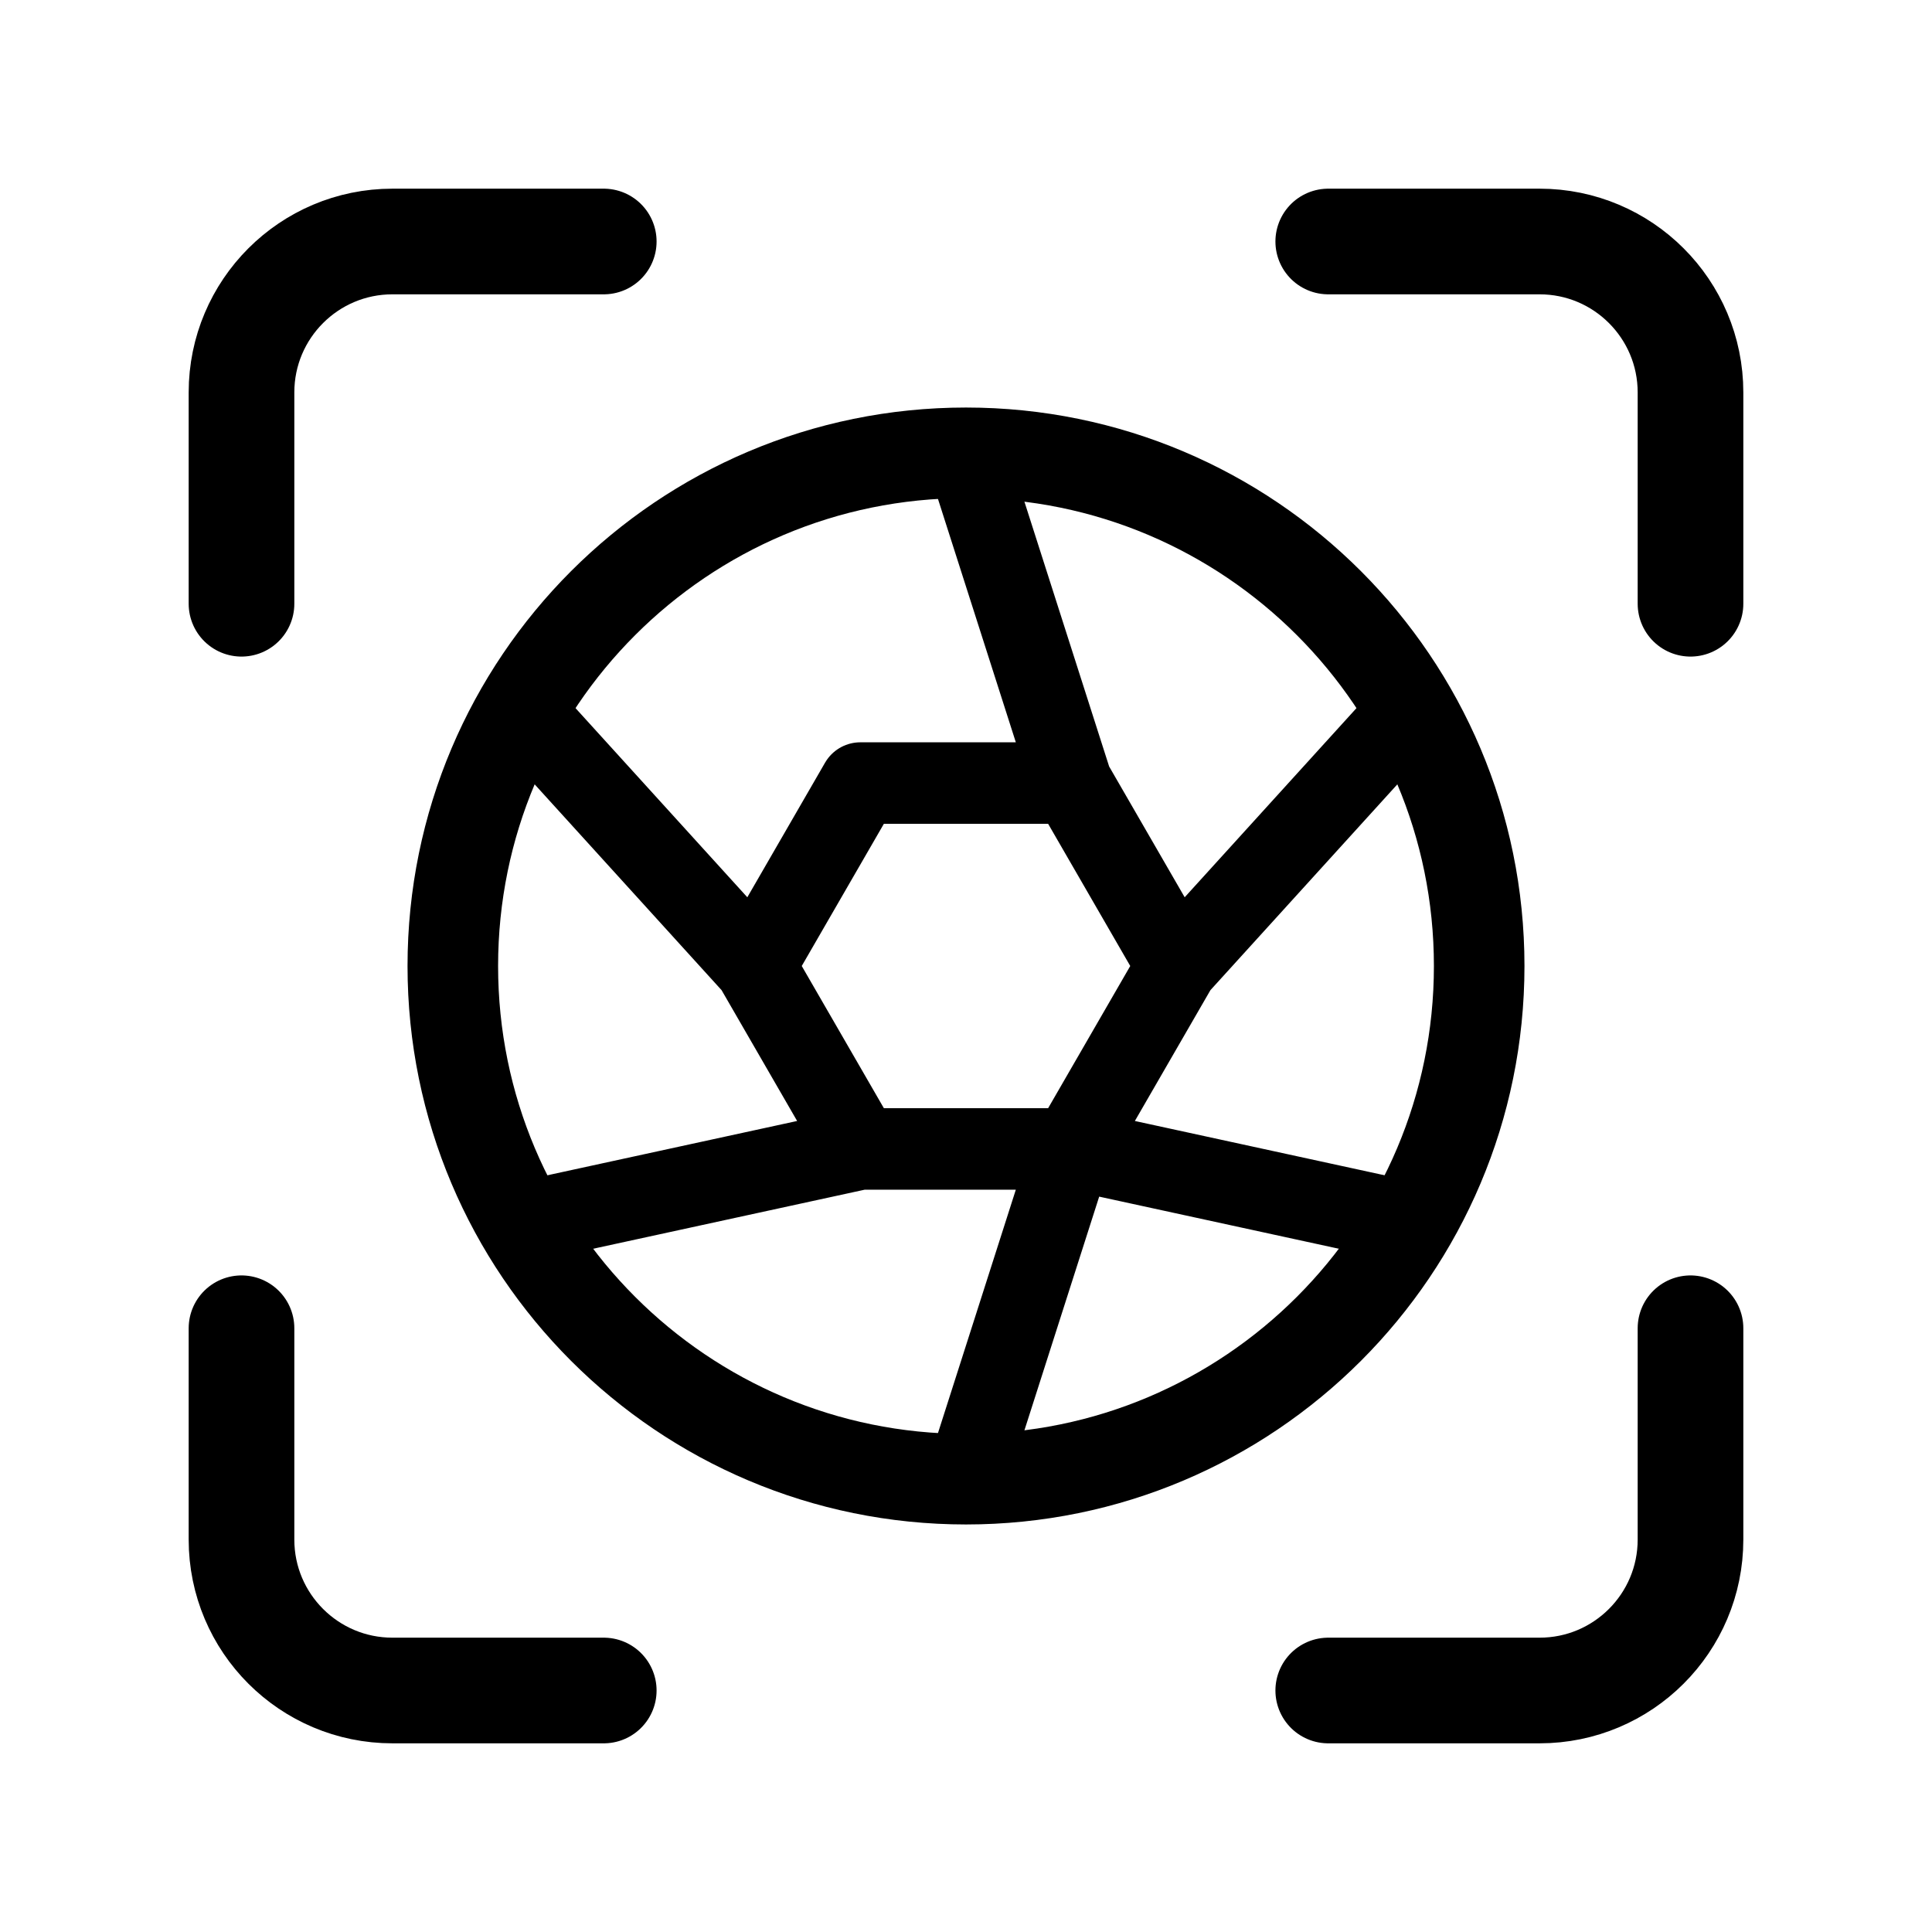
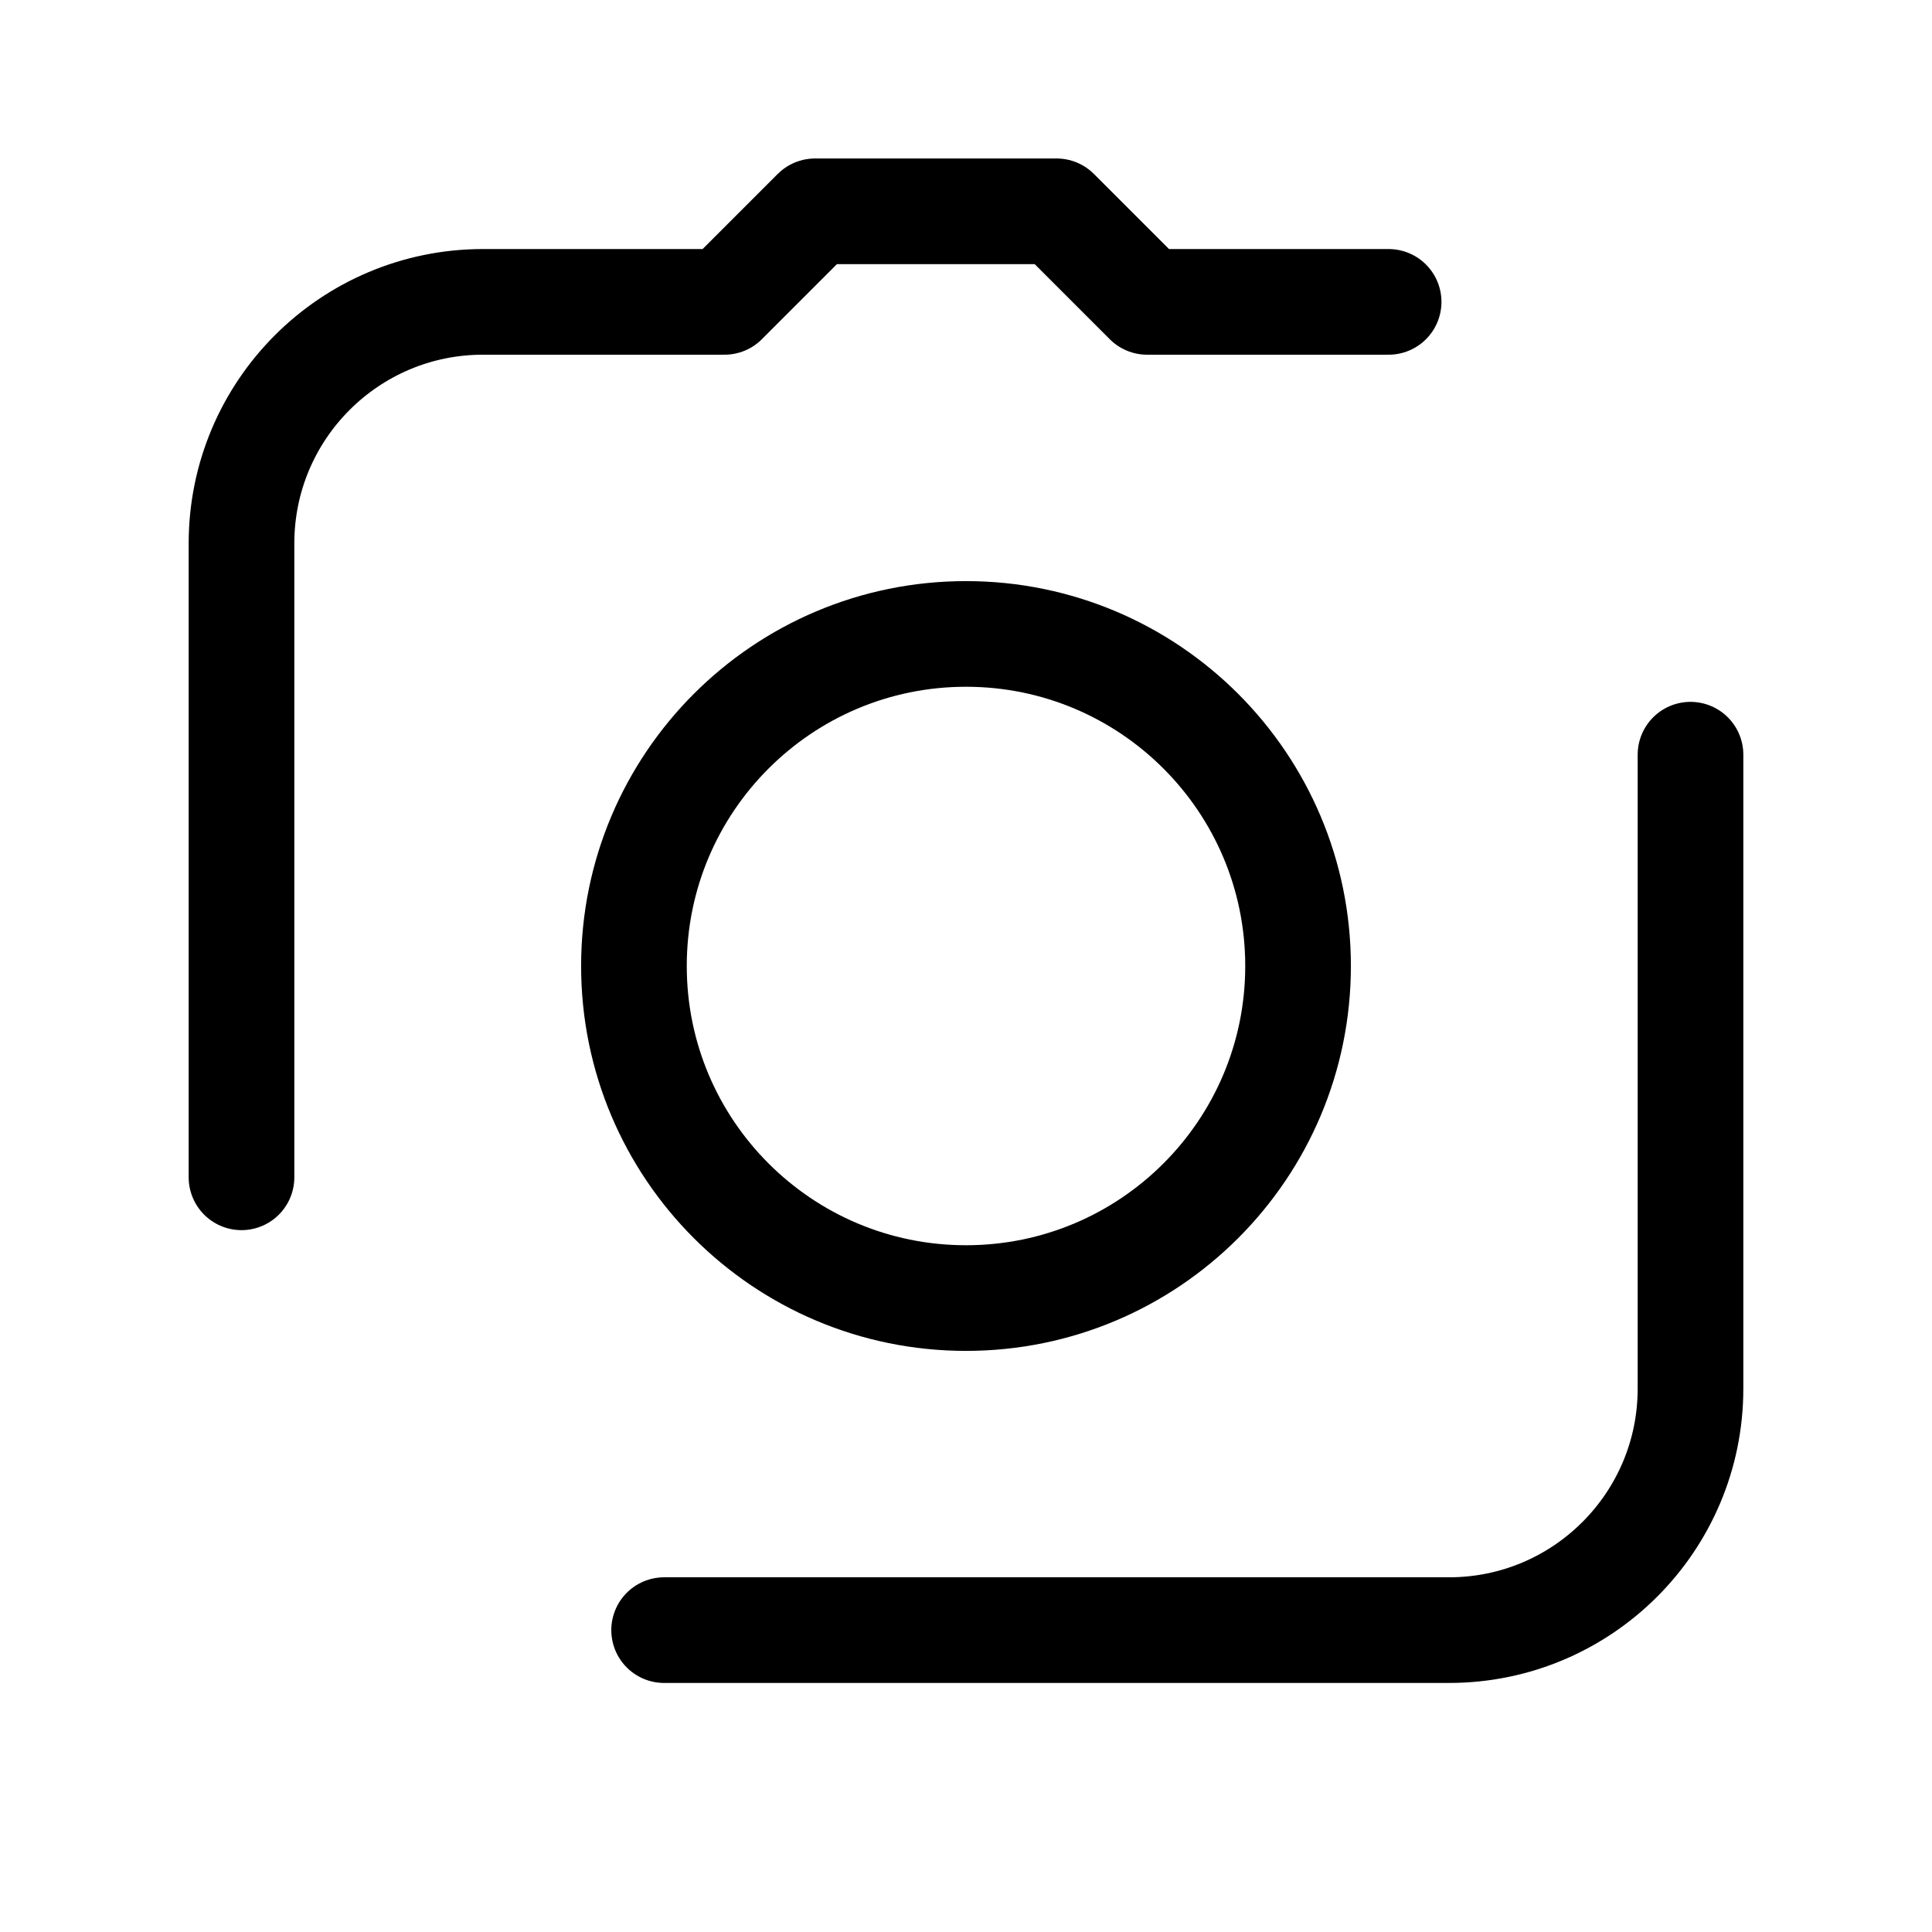
<svg xmlns="http://www.w3.org/2000/svg" width="36" height="36" viewBox="0 0 64 64">
-   <g fill="none" stroke="#000000" stroke-linecap="round" stroke-linejoin="round">
-     <g stroke-width="3.5">
-       <path d="M8 20v-7a5 5 0 0 1 5-5h7" />
-       <path d="M44 8h7a5 5 0 0 1 5 5v7" />
-       <path d="M56 44v7a5 5 0 0 1-5 5h-7" />
-       <path d="M20 56h-7a5 5 0 0 1-5-5v-7" />
-     </g>
-     <circle cx="32" cy="32" r="17" stroke-width="3" />
-     <path stroke-width="2.7" d="M32 15l3.5 10.94L39 32l-3.5 6.06L32 49M46.72 23.5L39 32M46.72 40.5l-11.22-2.44M17.28 40.5l11.22-2.44M17.28 23.5l7.72 8.5M28.5 25.94l7 0 3.5 6.06-3.5 6.06h-7L25 32z" />
+   <g fill="none" stroke="#000000" stroke-width="3.5" stroke-linecap="round" stroke-linejoin="round">
+     <path d="M8 39V18a8 8 0 0 1 8-8h8l3-3h8l3 3h8" />
+     <path d="M56 25v21a8 8 0 0 1-8 8H22" />
+     <circle cx="32" cy="32" r="11" />
  </g>
</svg>
